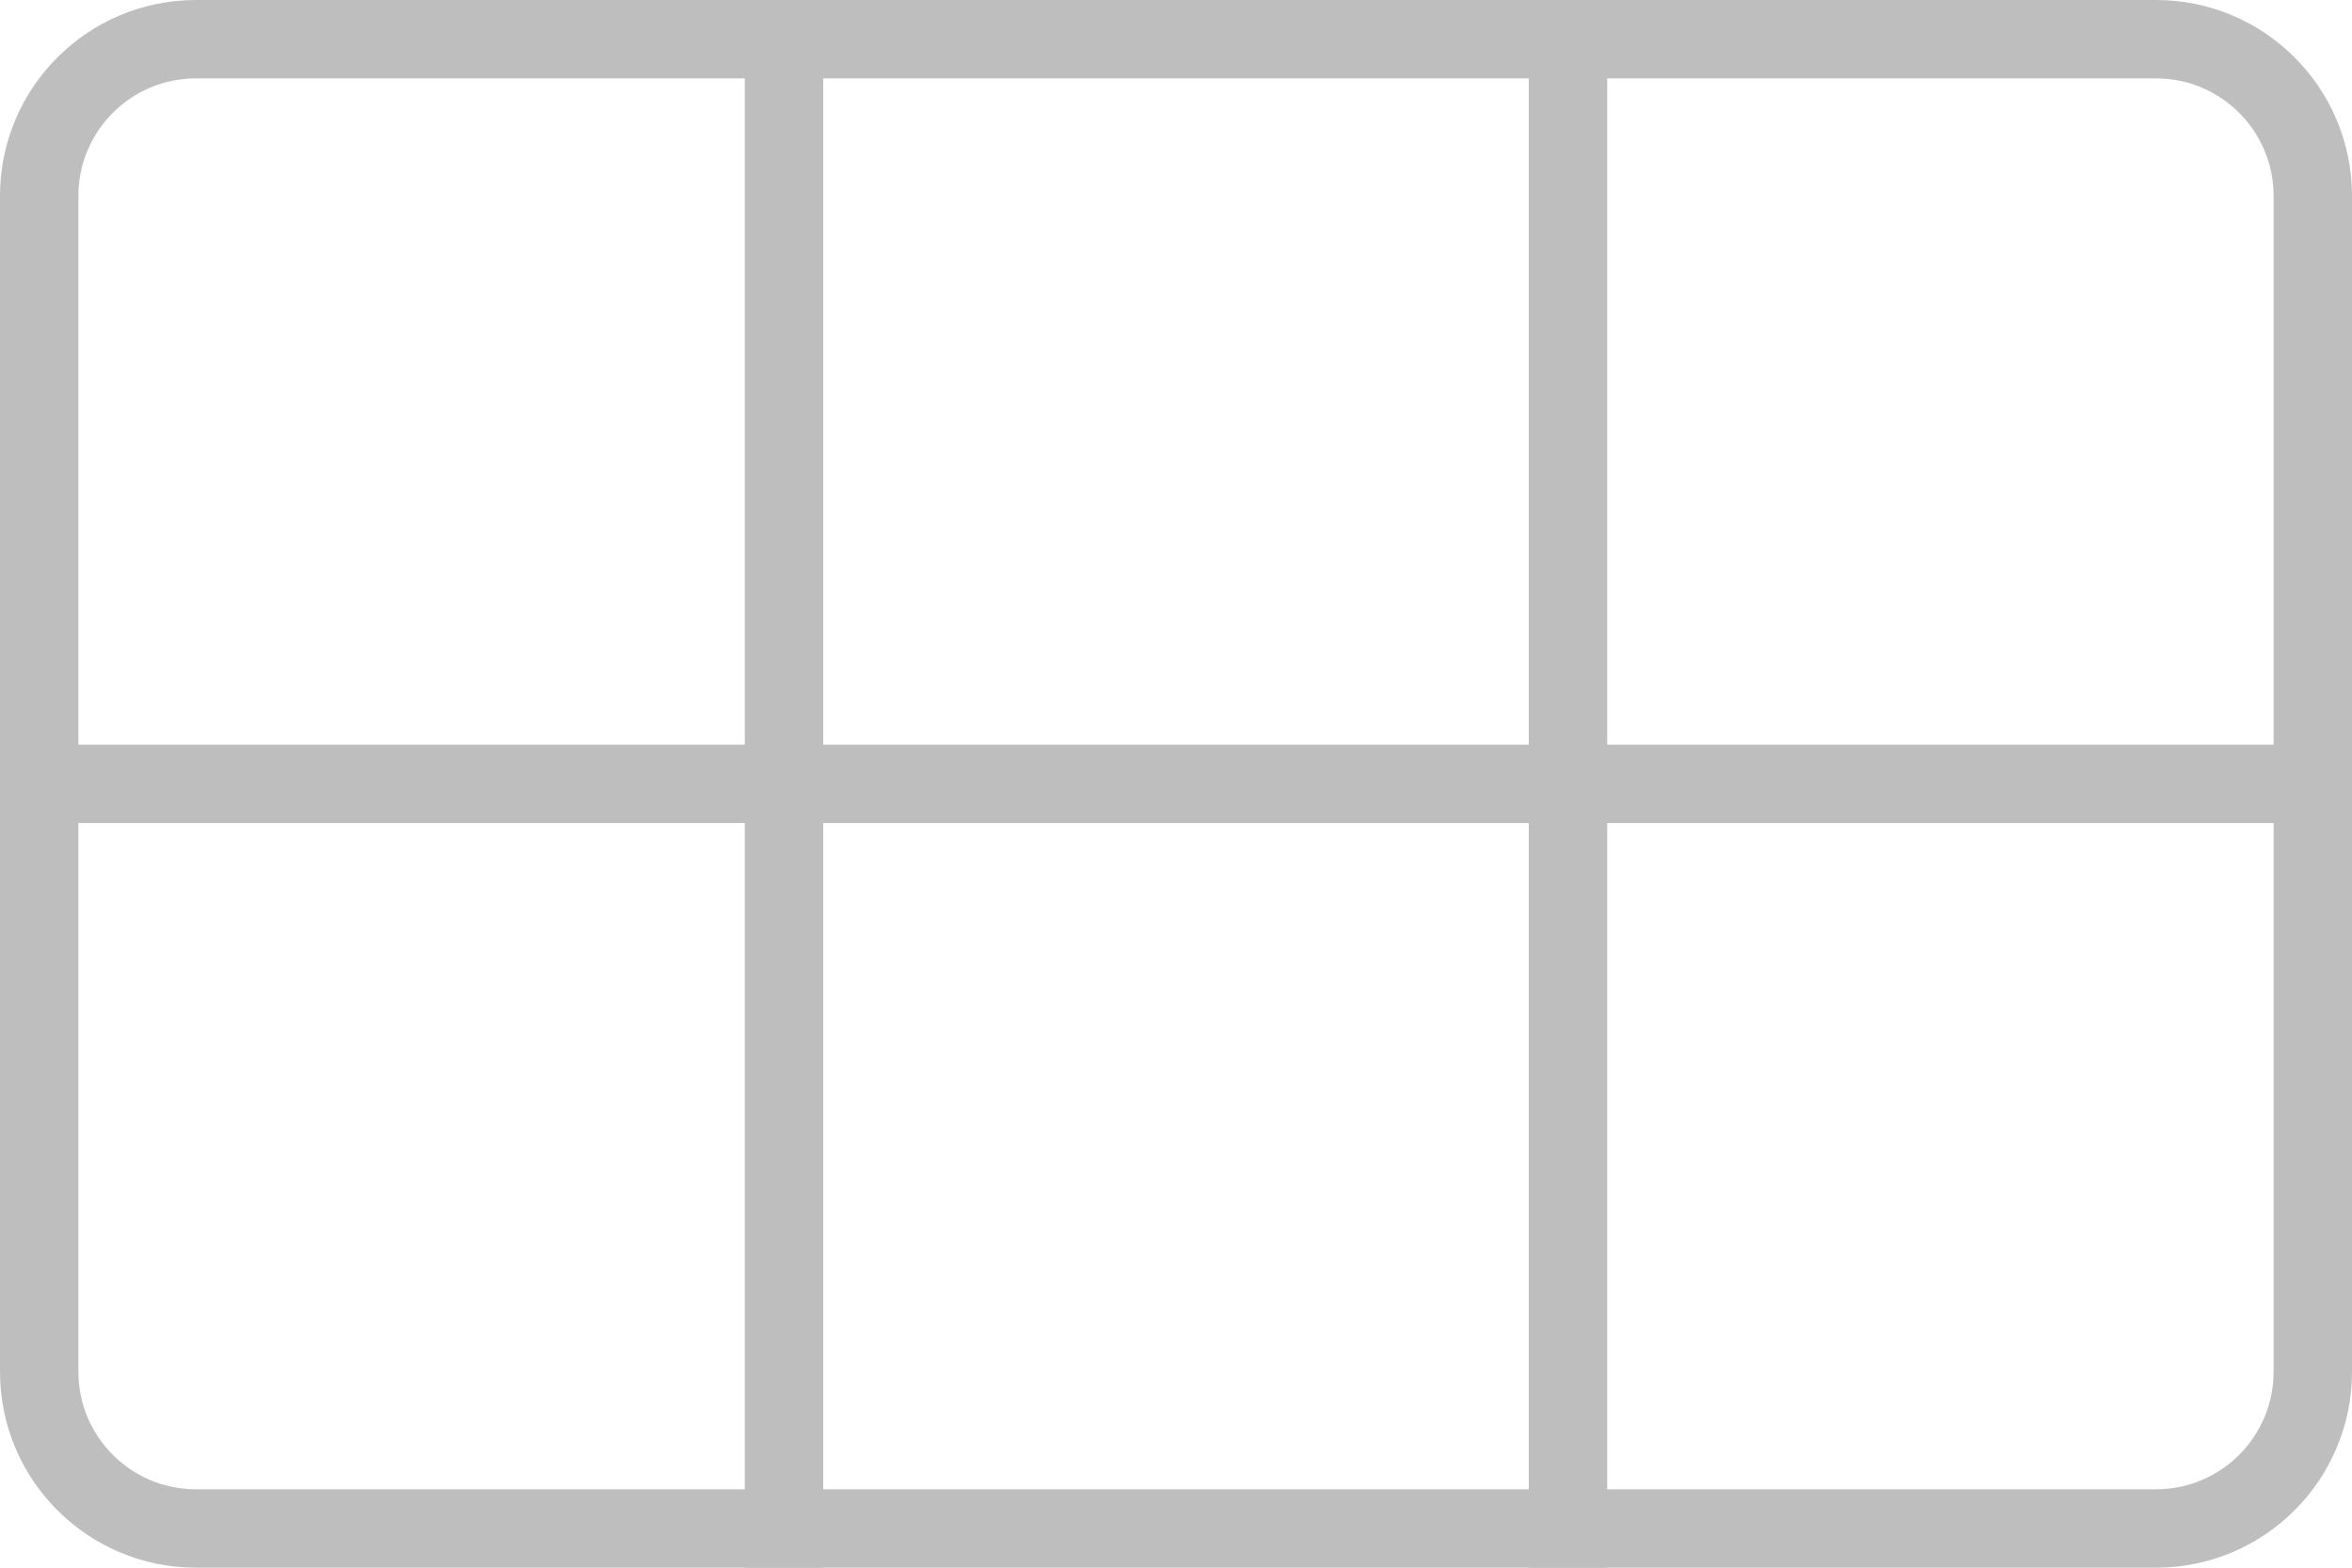
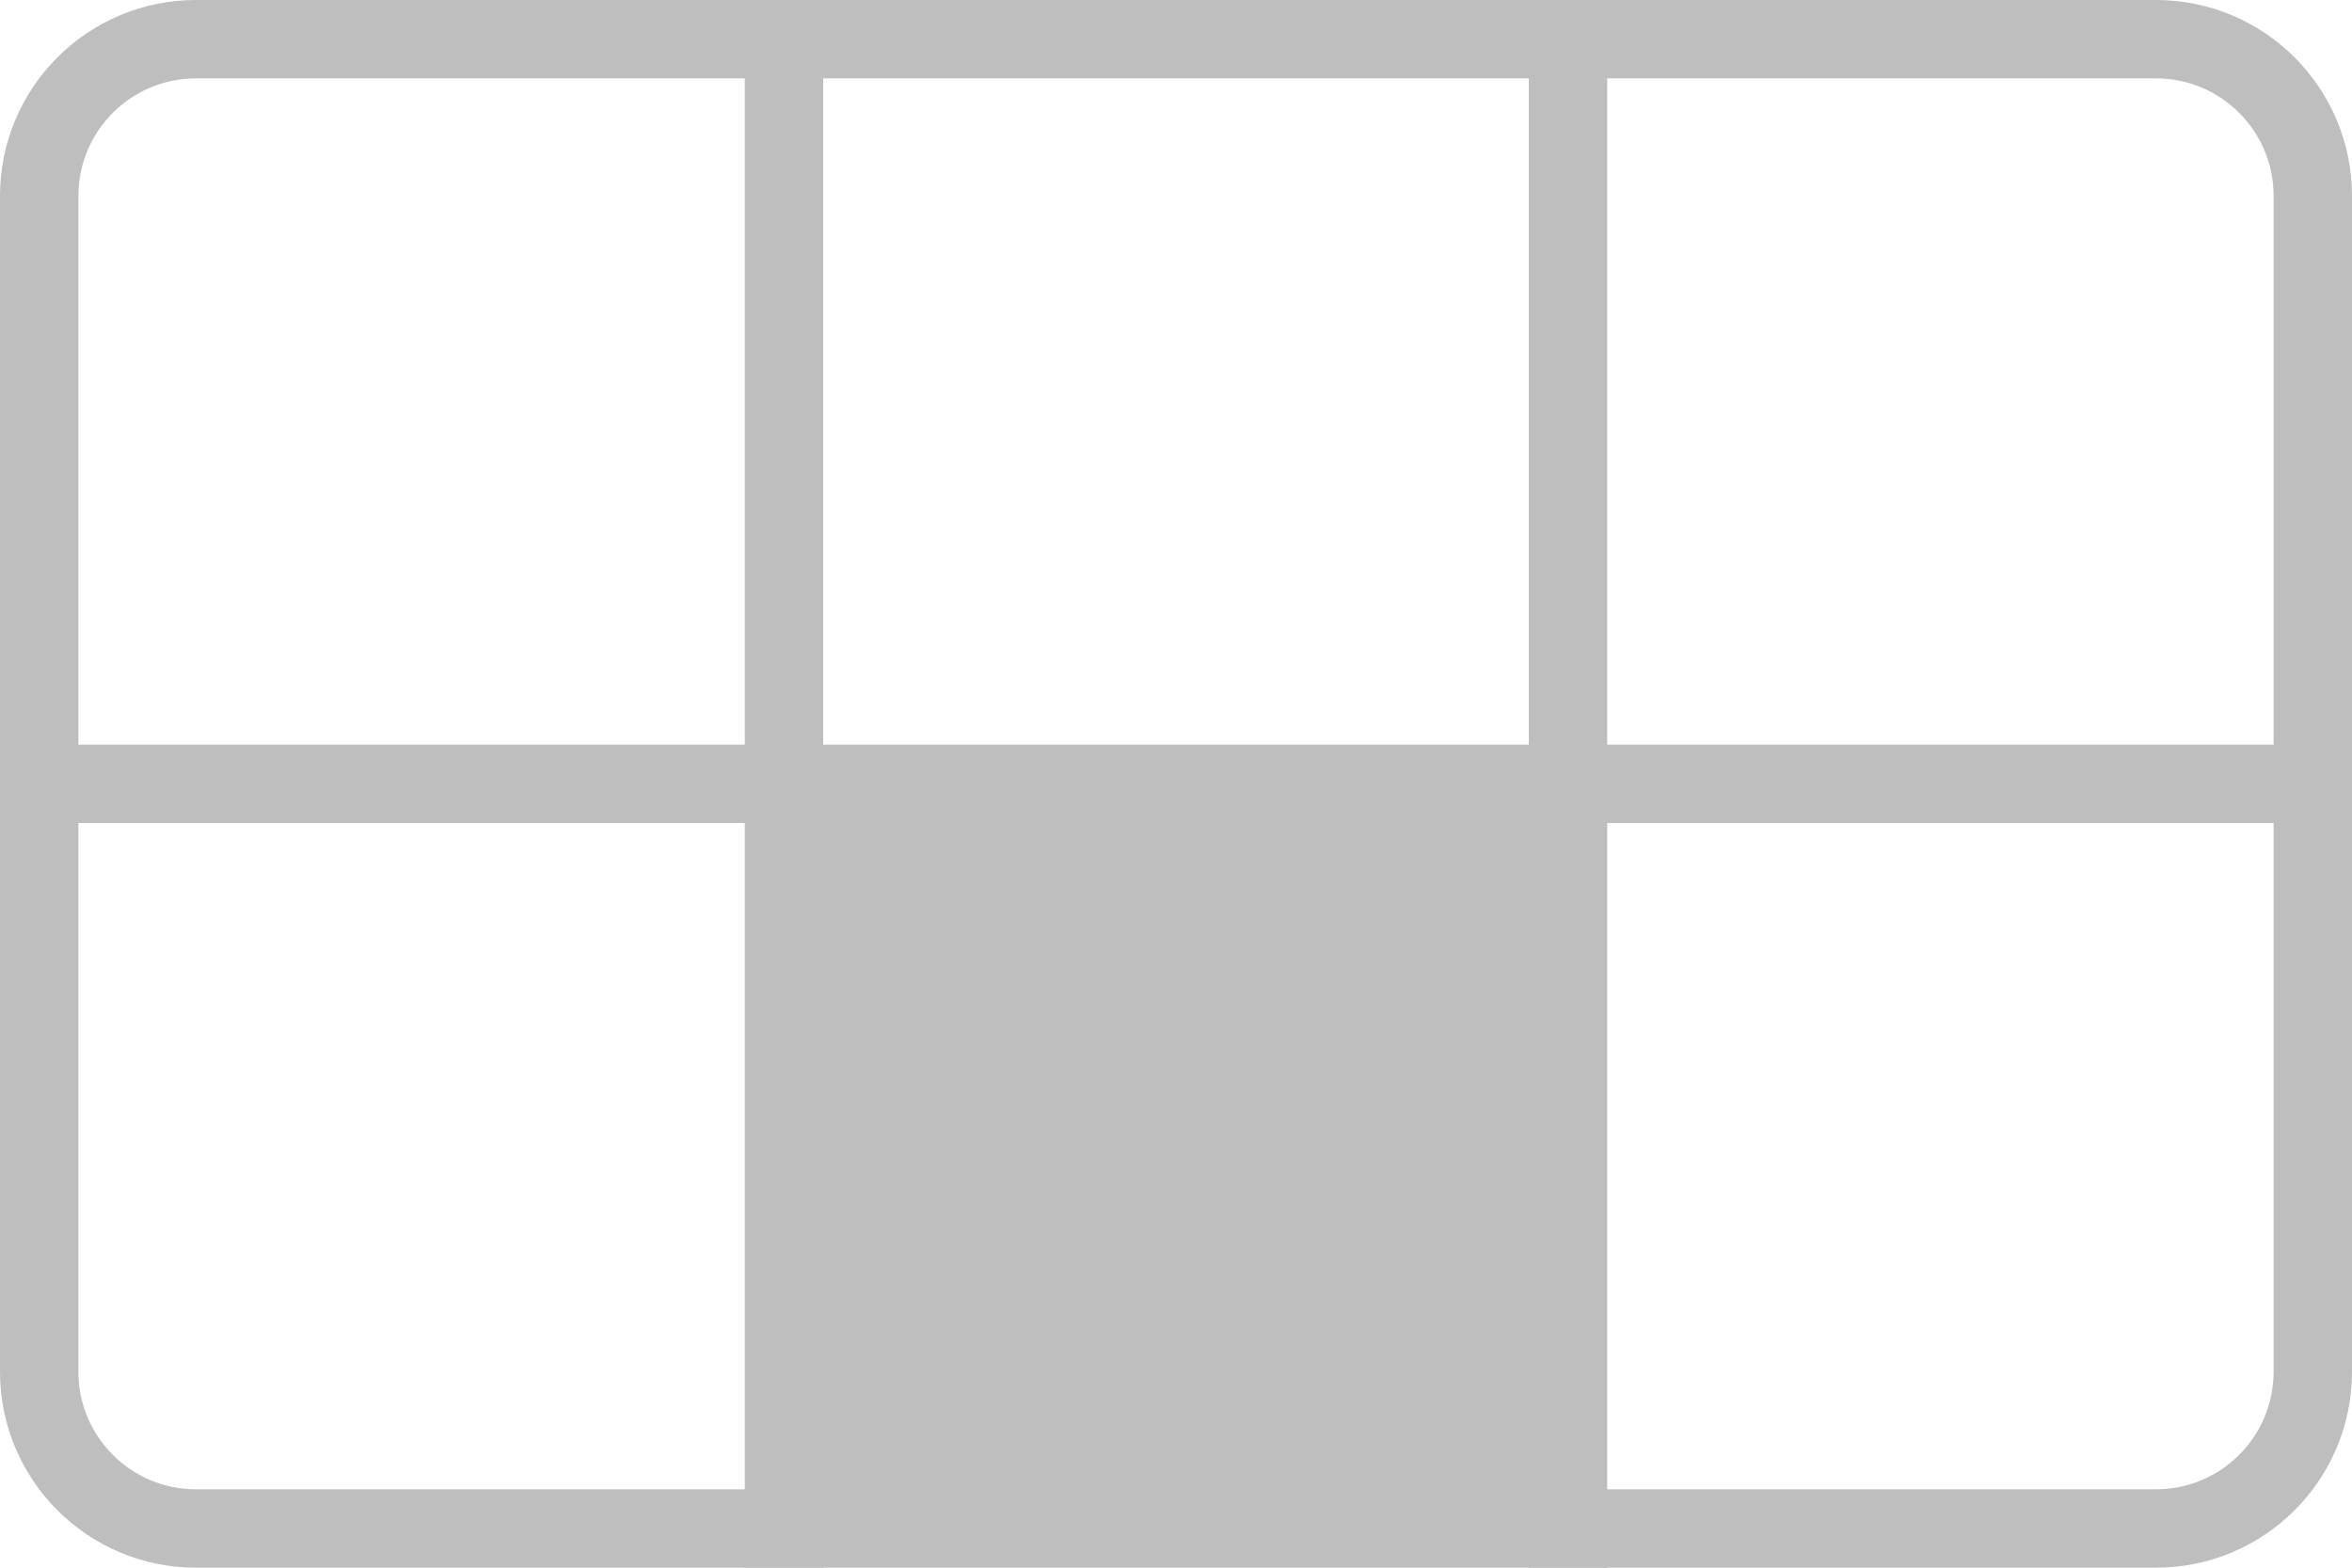
<svg width="150mm" height="100mm" viewBox="0 0 150 100">
  <rect style="fill:none;stroke:#bebebe;stroke-width:5" width="145" height="95" x="2.5" y="2.5" ry="10" />
  <path style="fill:none;stroke:#bebebe;stroke-width:5" d="M 0,50 H 150" />
  <path style="fill:none;stroke:#bebebe;stroke-width:5" d="M 50,0 V 100" />
  <path style="fill:none;stroke:#bebebe;stroke-width:5" d="M 100,0 V 100" />
+   <rect style="fill:#bebebe" width="45" height="45" x="52.5" y="52.5" />
</svg>
